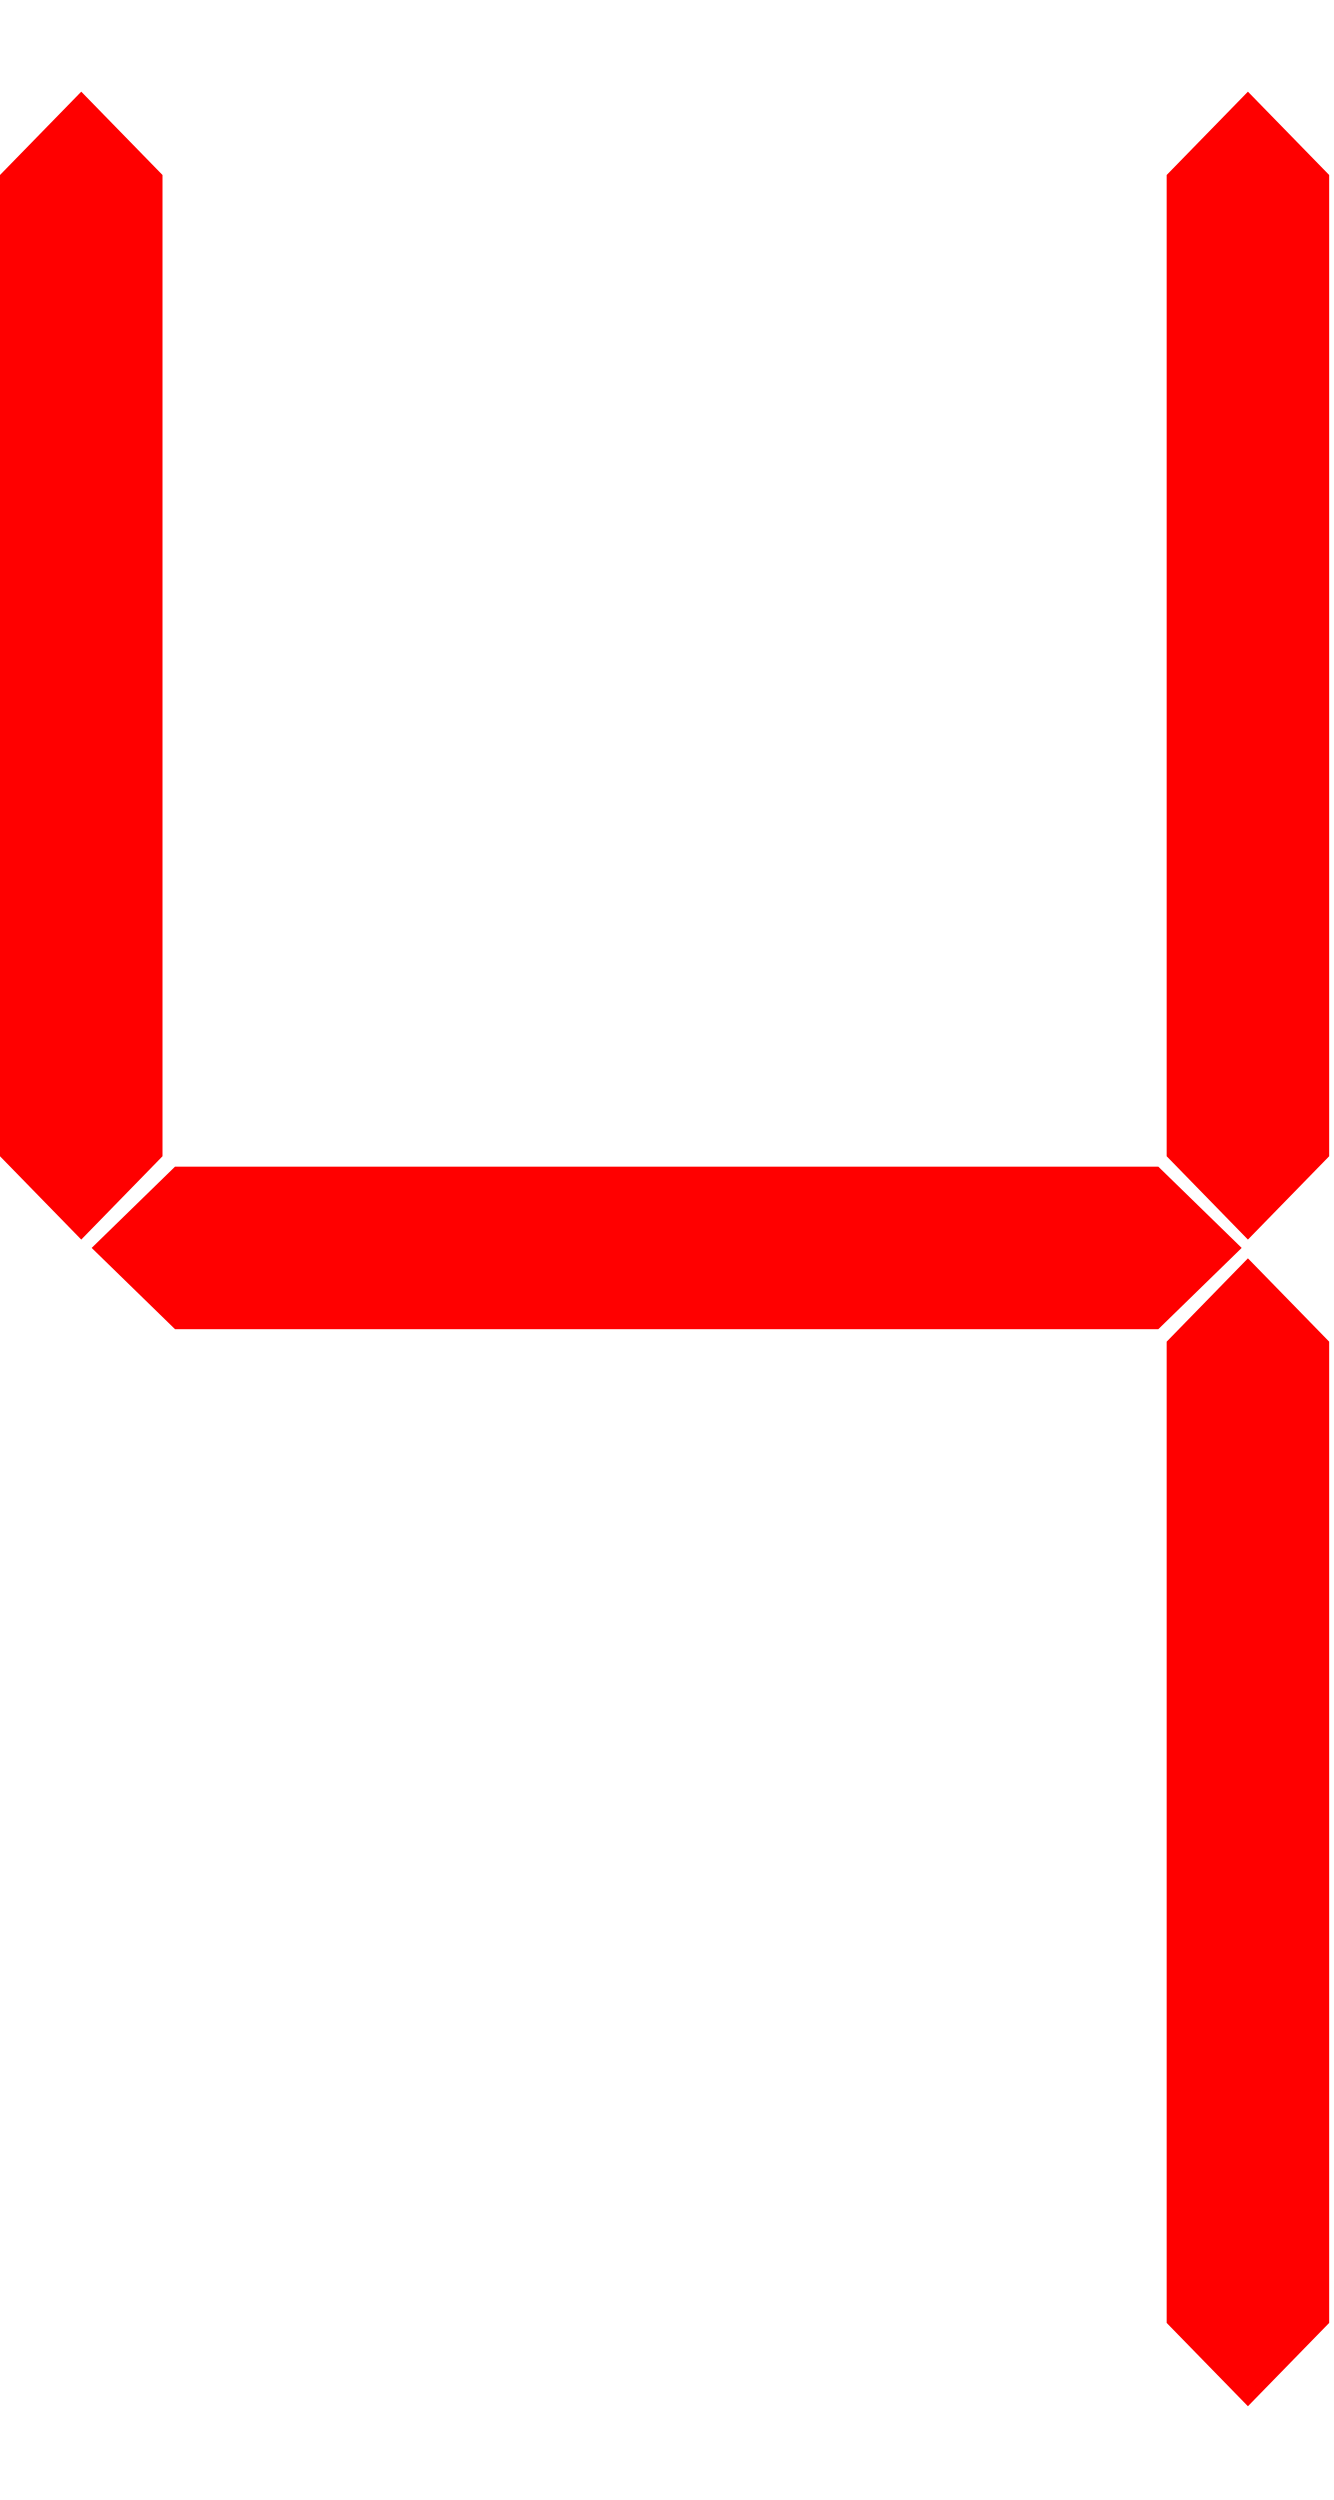
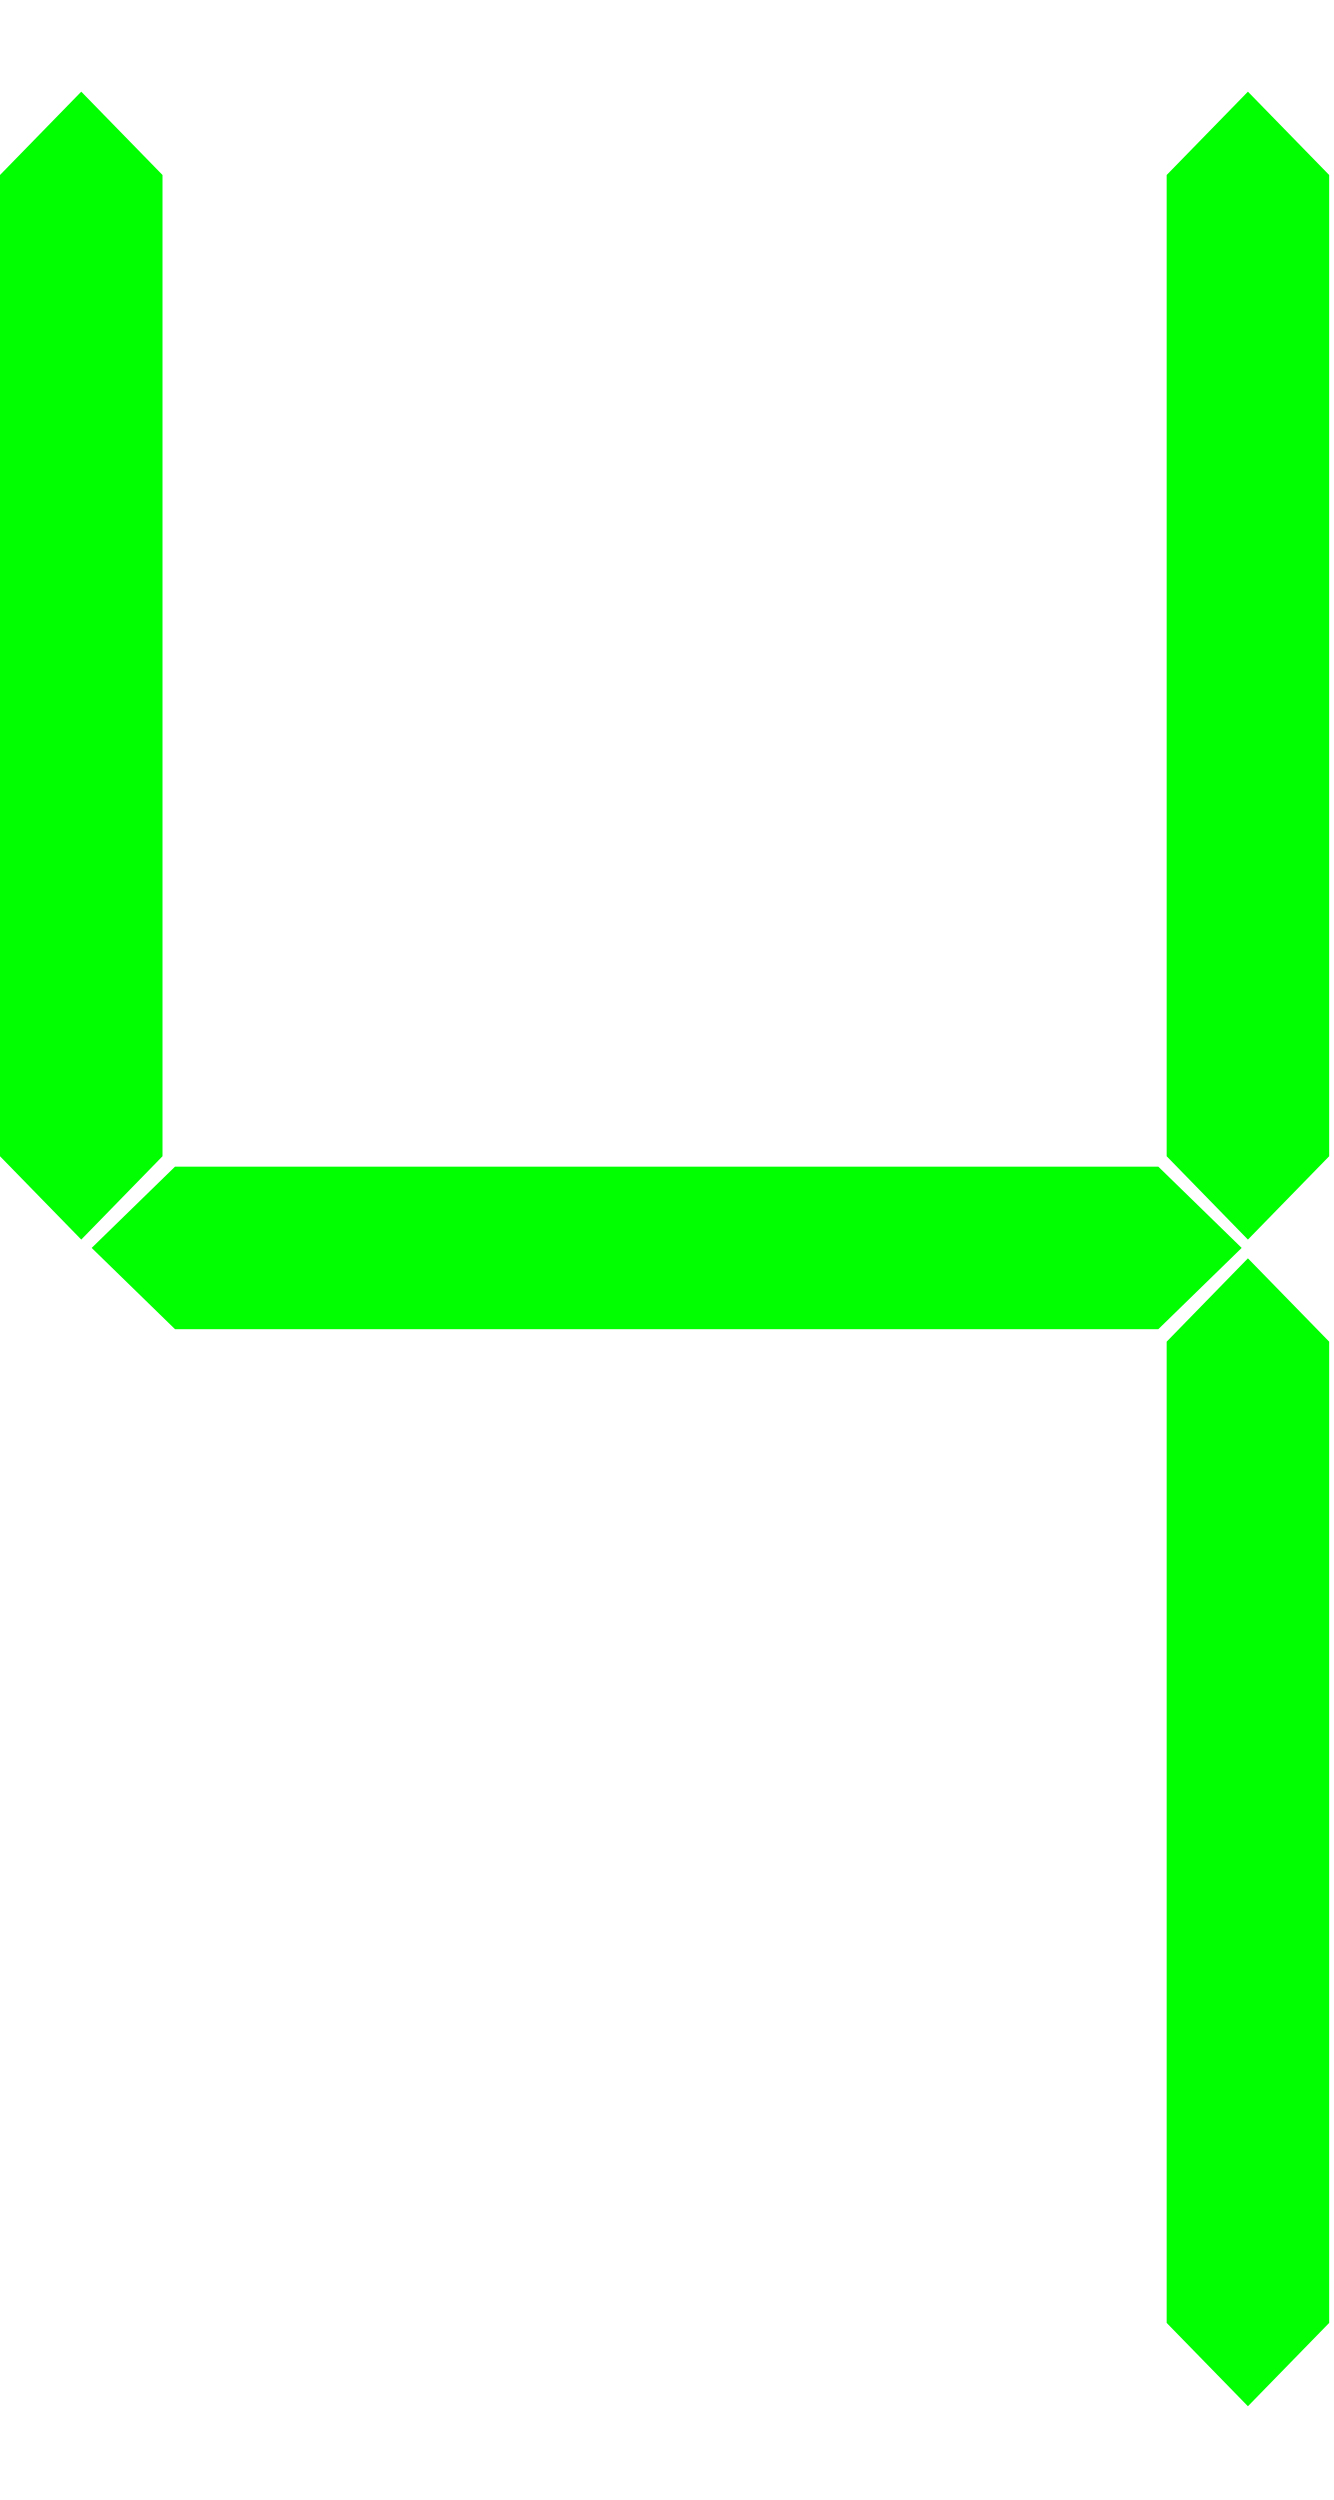
<svg xmlns="http://www.w3.org/2000/svg" width="320" height="600">
-   <path fill="red" d="M22 299.5L42 280L278 280L298 299.5L278 319L42 319Z" />
-   <path fill="red" d="M 19.5 22L0 42L0 277.5L19.5 297.5L39 277.5L39 42Z" />
-   <path fill="red" d="M299.5 22L280 42L280 277.5L299.5 297.5L319 277.5L319 42Z" />
-   <path fill="red" d="M299.5 302L280 322L280 557.5L299.5 577.5L319 557.5L319 322Z" />
+   <path fill="#01FF01" d="M22 299.5L42 280L278 280L298 299.5L278 319L42 319Z" />
+   <path fill="#01FF01" d="M 19.5 22L0 42L0 277.5L19.5 297.5L39 277.5L39 42Z" />
+   <path fill="#01FF01" d="M299.5 22L280 42L280 277.5L299.5 297.5L319 277.5L319 42Z" />
+   <path fill="#01FF01" d="M299.5 302L280 322L280 557.5L299.5 577.5L319 557.5L319 322Z" />
</svg>
